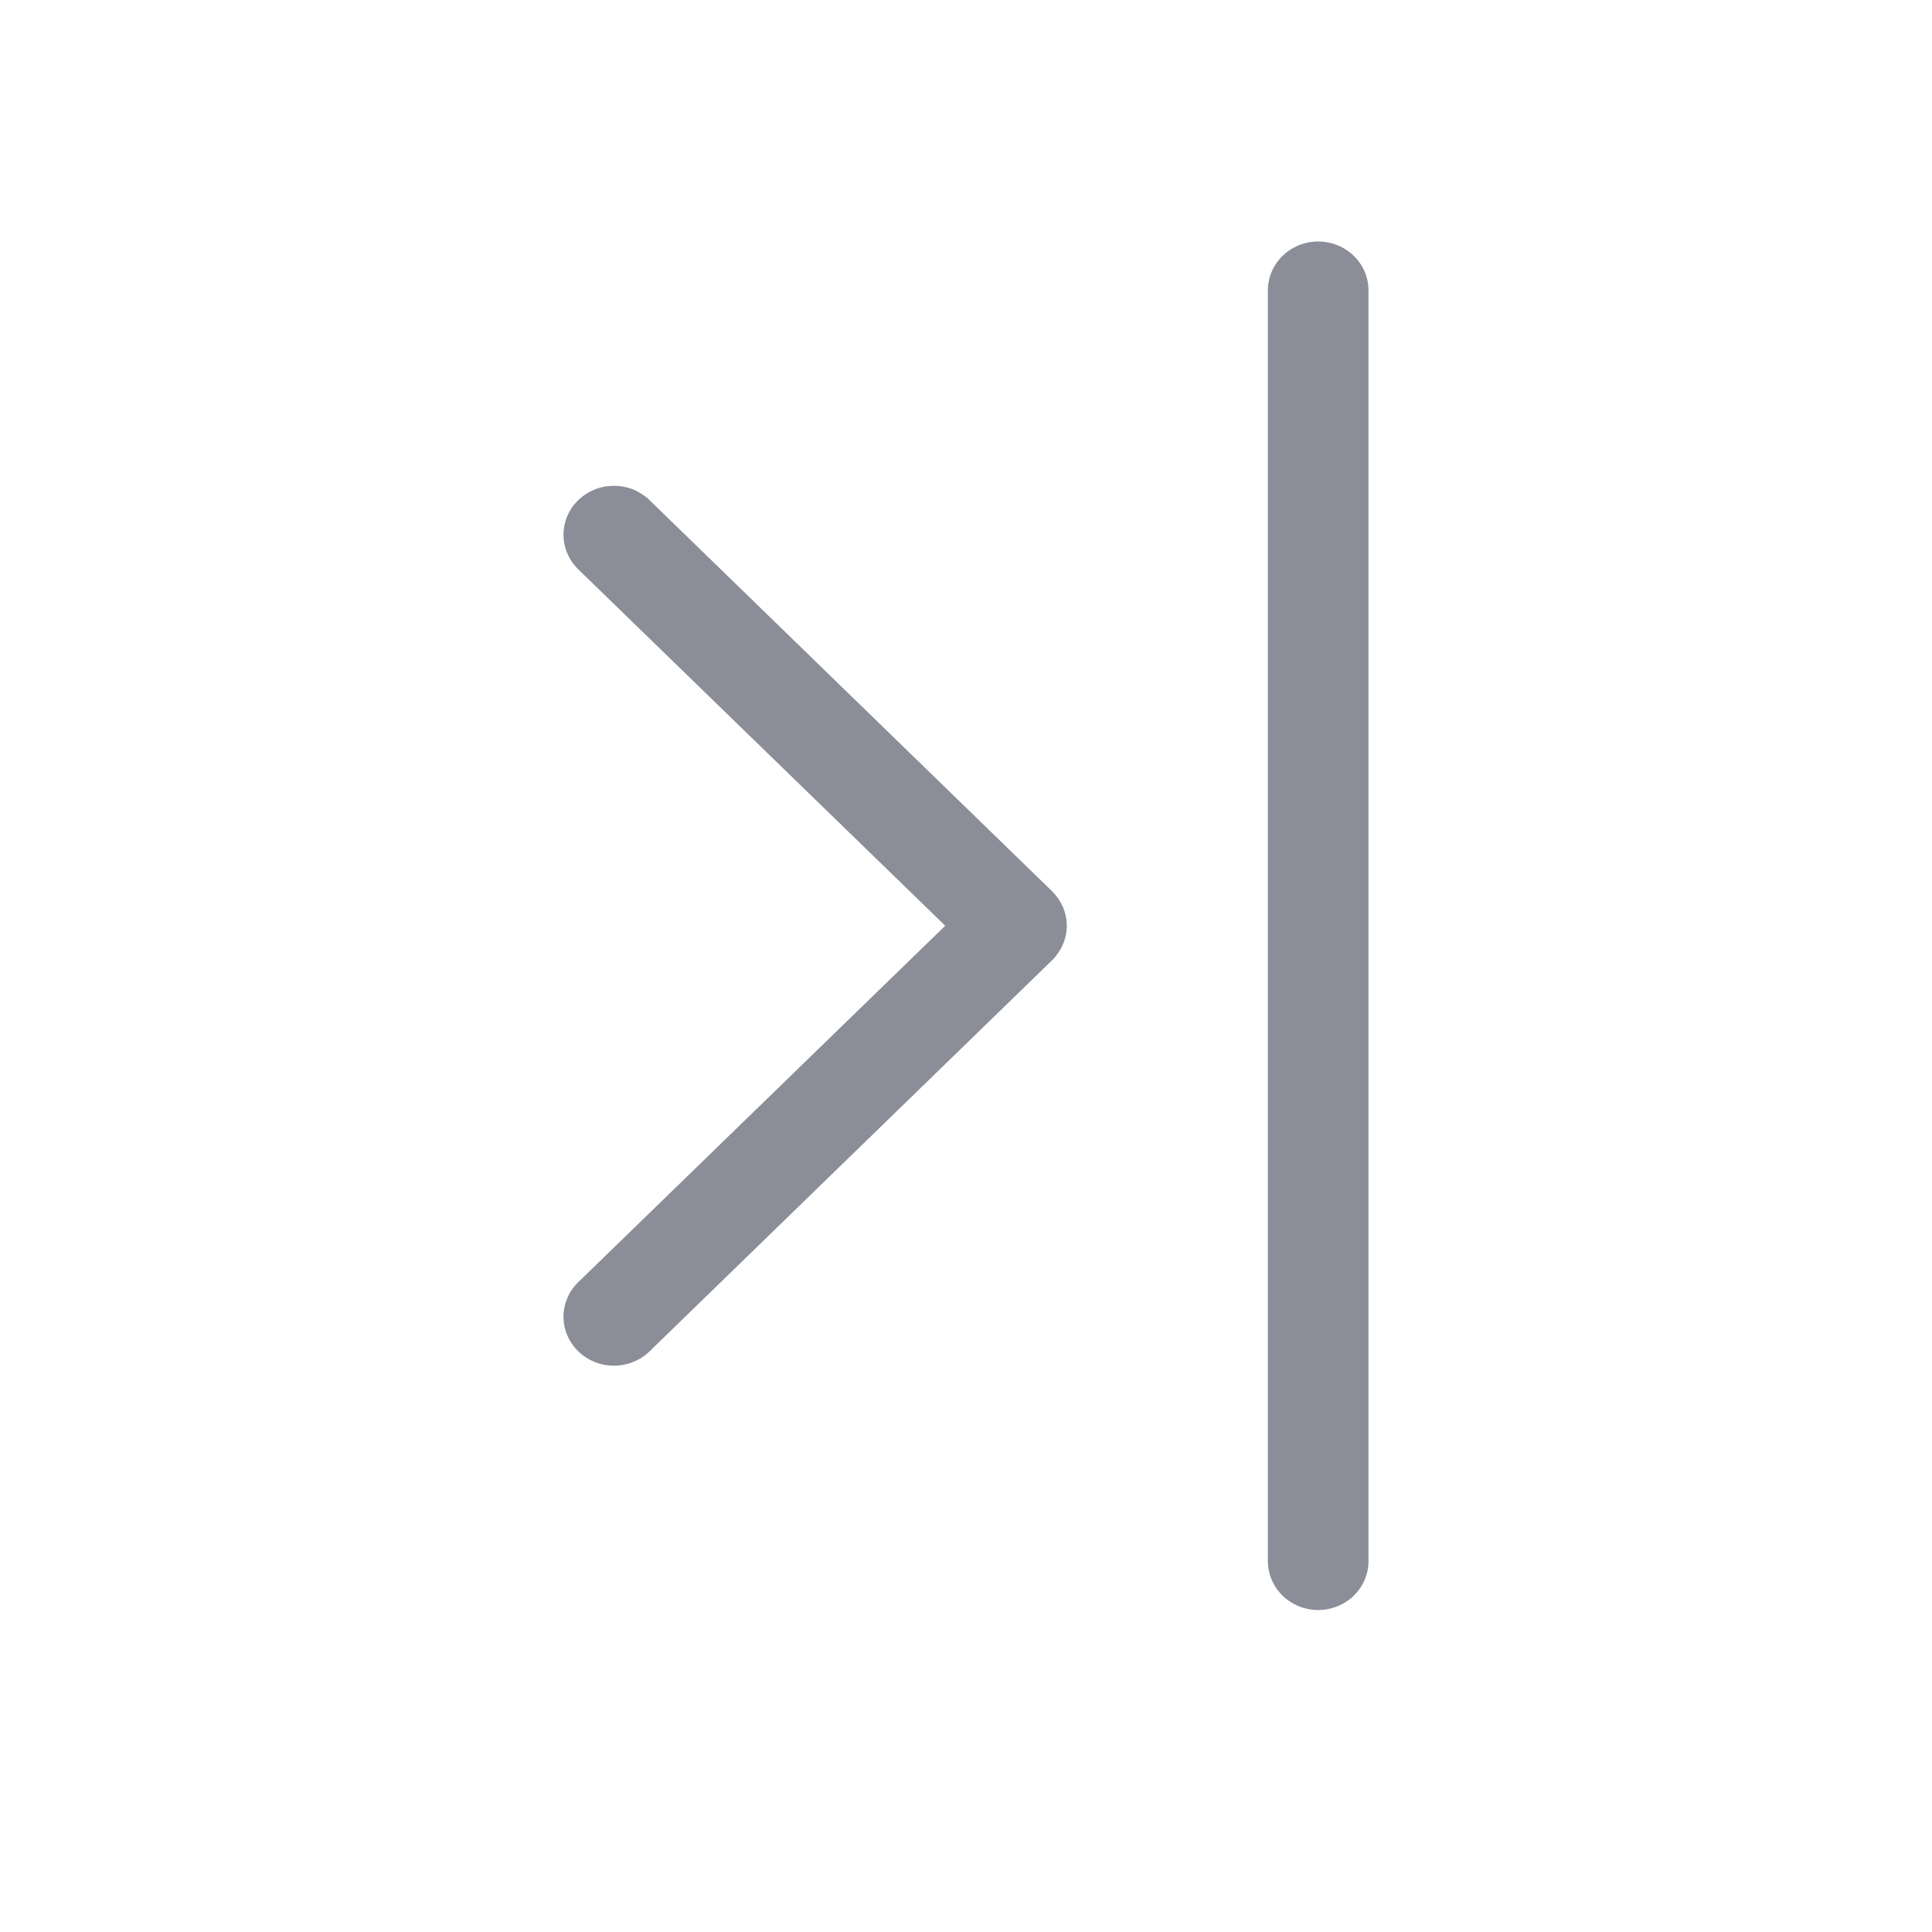
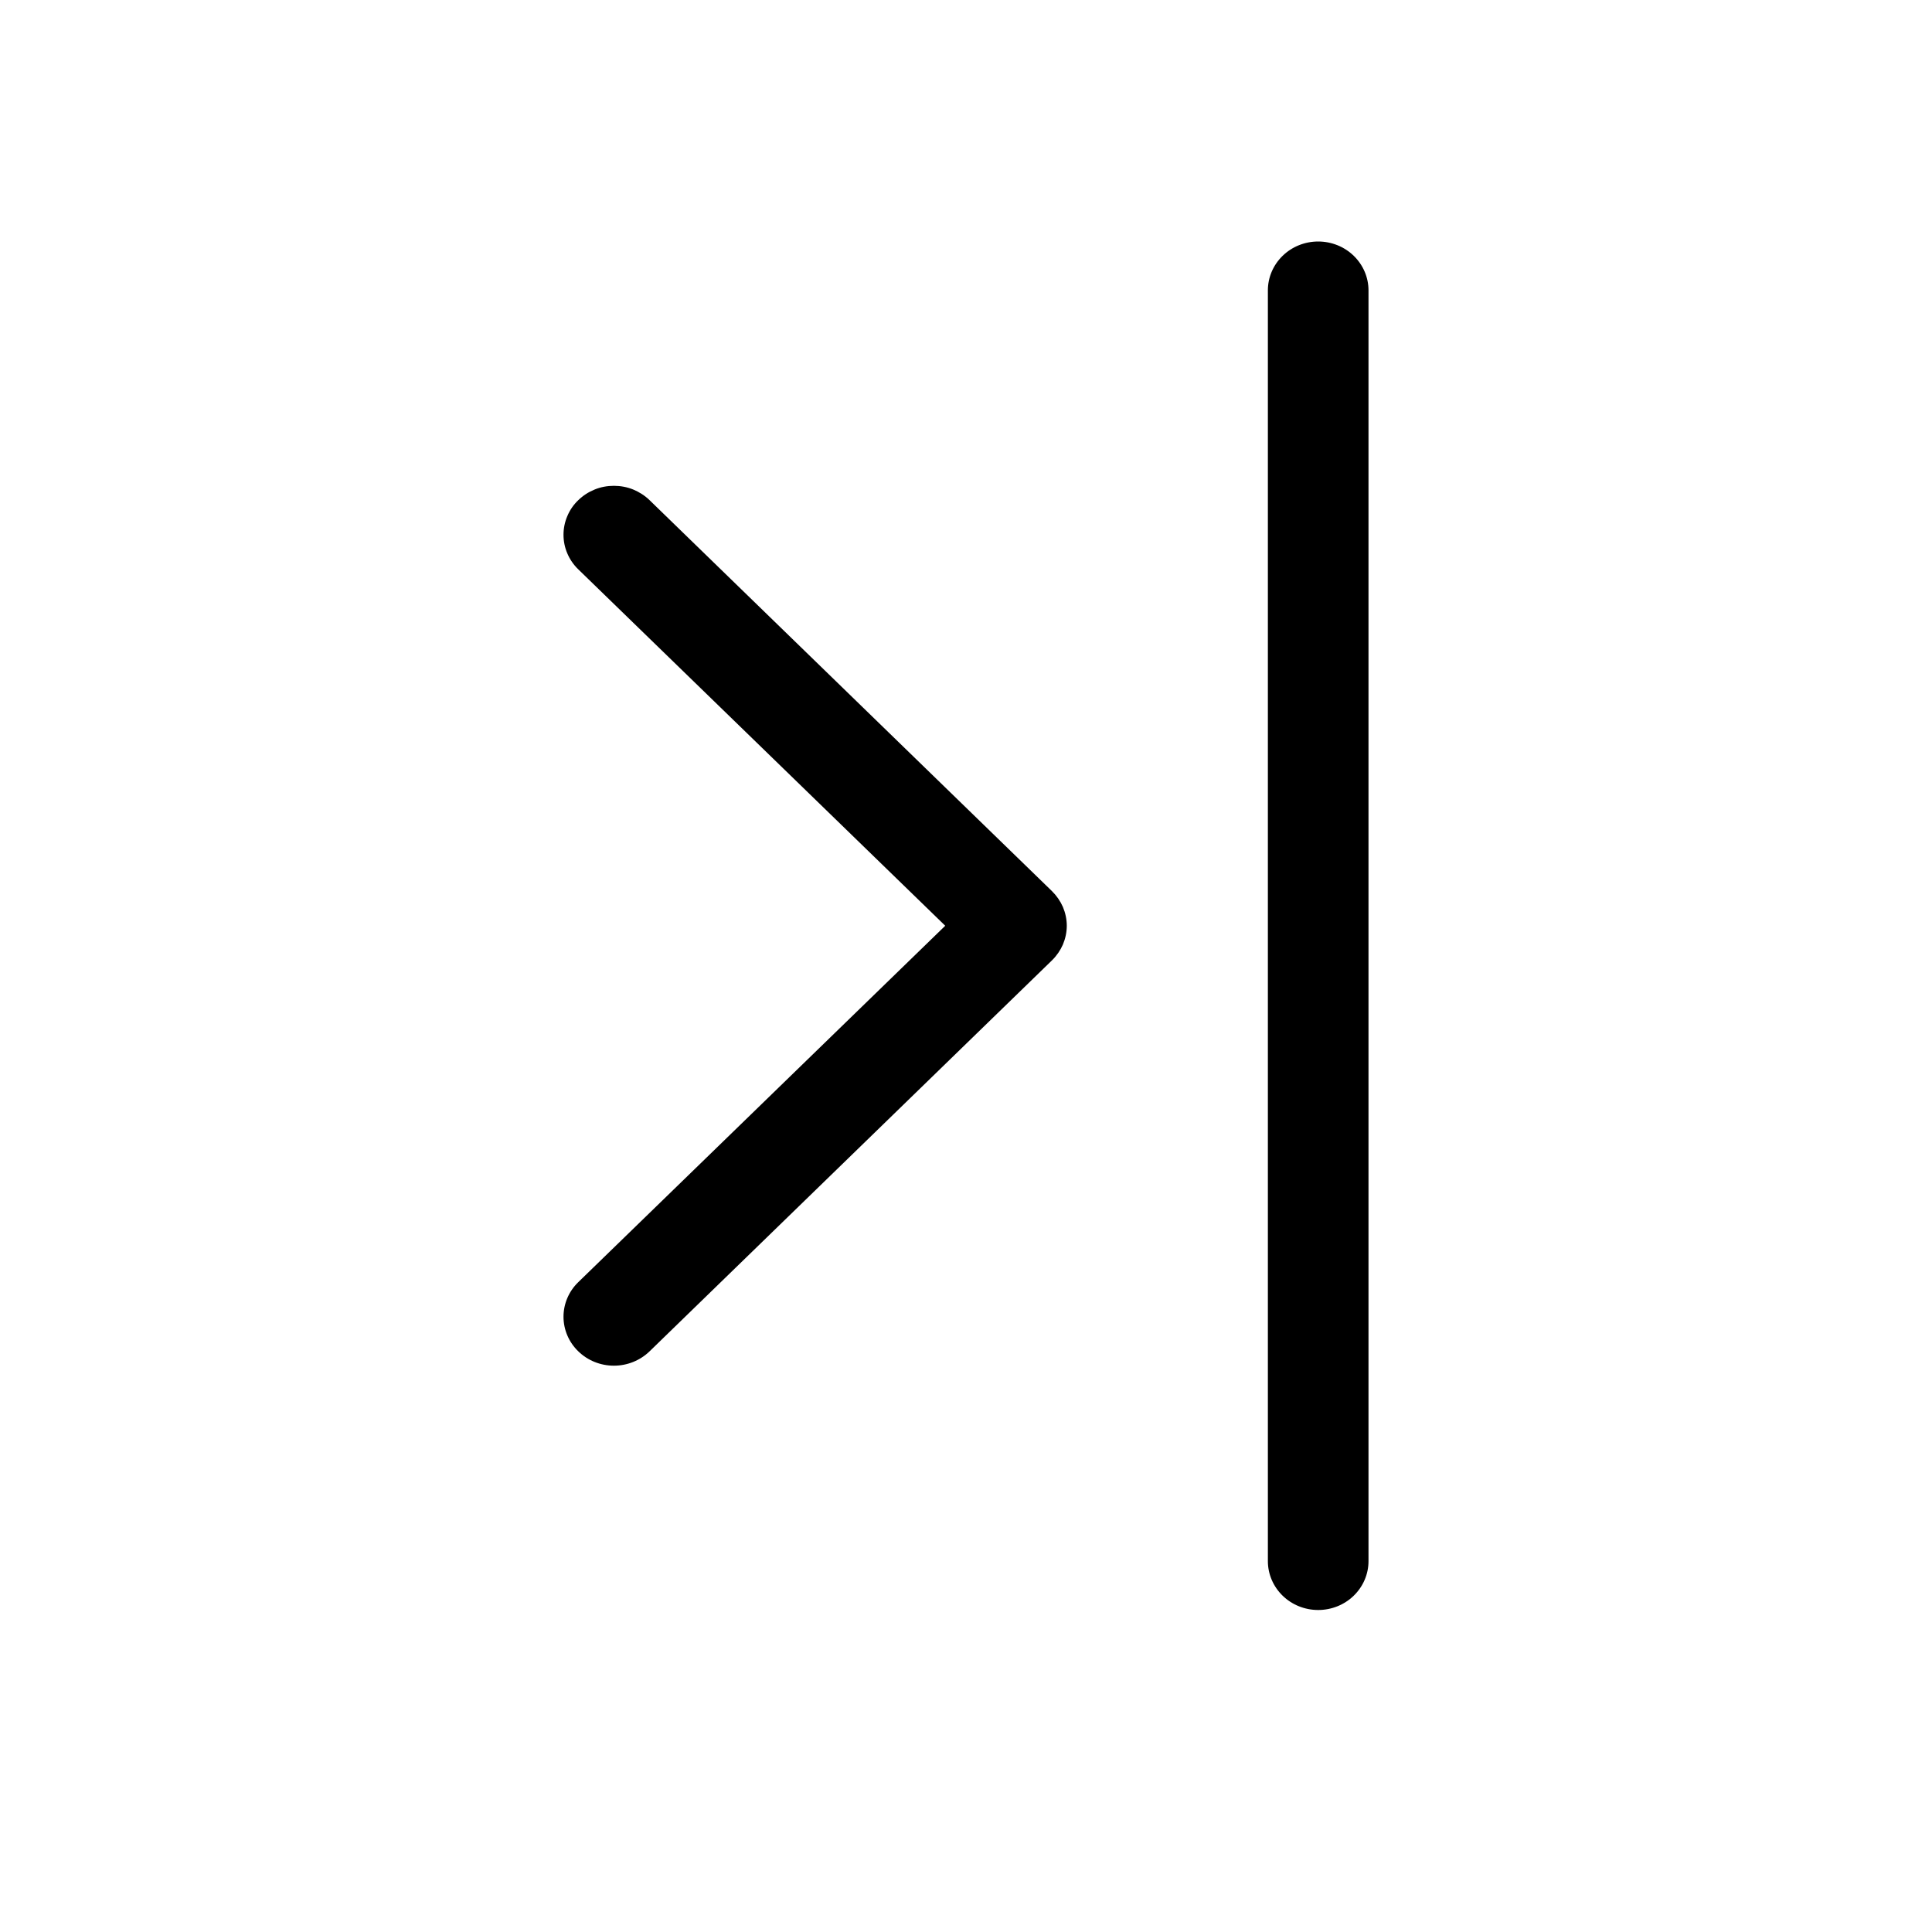
<svg xmlns="http://www.w3.org/2000/svg" width="24" height="24" viewBox="0 0 24 24" fill="none">
-   <path fill-rule="evenodd" clip-rule="evenodd" d="M7.184 6.213C7.125 6.269 7.079 6.336 7.048 6.41C7.016 6.484 7 6.563 7 6.643C7 6.723 7.016 6.802 7.048 6.876C7.079 6.949 7.125 7.016 7.184 7.073L11.742 11.5L7.184 15.927C7.066 16.041 7 16.196 7 16.357C7 16.518 7.066 16.673 7.184 16.787C7.301 16.901 7.46 16.965 7.626 16.965C7.792 16.965 7.951 16.901 8.069 16.787L13.068 11.93C13.126 11.873 13.172 11.806 13.204 11.733C13.235 11.659 13.252 11.58 13.252 11.5C13.252 11.42 13.235 11.341 13.204 11.267C13.172 11.194 13.126 11.127 13.068 11.07L8.069 6.213C8.01 6.156 7.941 6.112 7.866 6.081C7.79 6.05 7.708 6.035 7.626 6.035C7.544 6.035 7.462 6.05 7.387 6.081C7.311 6.112 7.242 6.156 7.184 6.213ZM16.375 3C16.541 3 16.7 3.064 16.817 3.178C16.934 3.292 17 3.446 17 3.607V19.393C17 19.554 16.934 19.708 16.817 19.822C16.7 19.936 16.541 20 16.375 20C16.209 20 16.05 19.936 15.933 19.822C15.816 19.708 15.75 19.554 15.75 19.393V3.607C15.75 3.446 15.816 3.292 15.933 3.178C16.05 3.064 16.209 3 16.375 3Z" fill="#8B8D98" />
+   <path fill-rule="evenodd" clip-rule="evenodd" d="M7.184 6.213C7.125 6.269 7.079 6.336 7.048 6.41C7.016 6.484 7 6.563 7 6.643C7 6.723 7.016 6.802 7.048 6.876C7.079 6.949 7.125 7.016 7.184 7.073L11.742 11.5L7.184 15.927C7.066 16.041 7 16.196 7 16.357C7 16.518 7.066 16.673 7.184 16.787C7.301 16.901 7.46 16.965 7.626 16.965C7.792 16.965 7.951 16.901 8.069 16.787L13.068 11.93C13.126 11.873 13.172 11.806 13.204 11.733C13.235 11.659 13.252 11.58 13.252 11.5C13.252 11.42 13.235 11.341 13.204 11.267C13.172 11.194 13.126 11.127 13.068 11.07L8.069 6.213C8.01 6.156 7.941 6.112 7.866 6.081C7.79 6.05 7.708 6.035 7.626 6.035C7.544 6.035 7.462 6.05 7.387 6.081C7.311 6.112 7.242 6.156 7.184 6.213ZM16.375 3C16.541 3 16.7 3.064 16.817 3.178C16.934 3.292 17 3.446 17 3.607V19.393C17 19.554 16.934 19.708 16.817 19.822C16.7 19.936 16.541 20 16.375 20C16.209 20 16.05 19.936 15.933 19.822C15.816 19.708 15.75 19.554 15.75 19.393V3.607C15.75 3.446 15.816 3.292 15.933 3.178C16.05 3.064 16.209 3 16.375 3Z" fill="currentColor" />
</svg>
